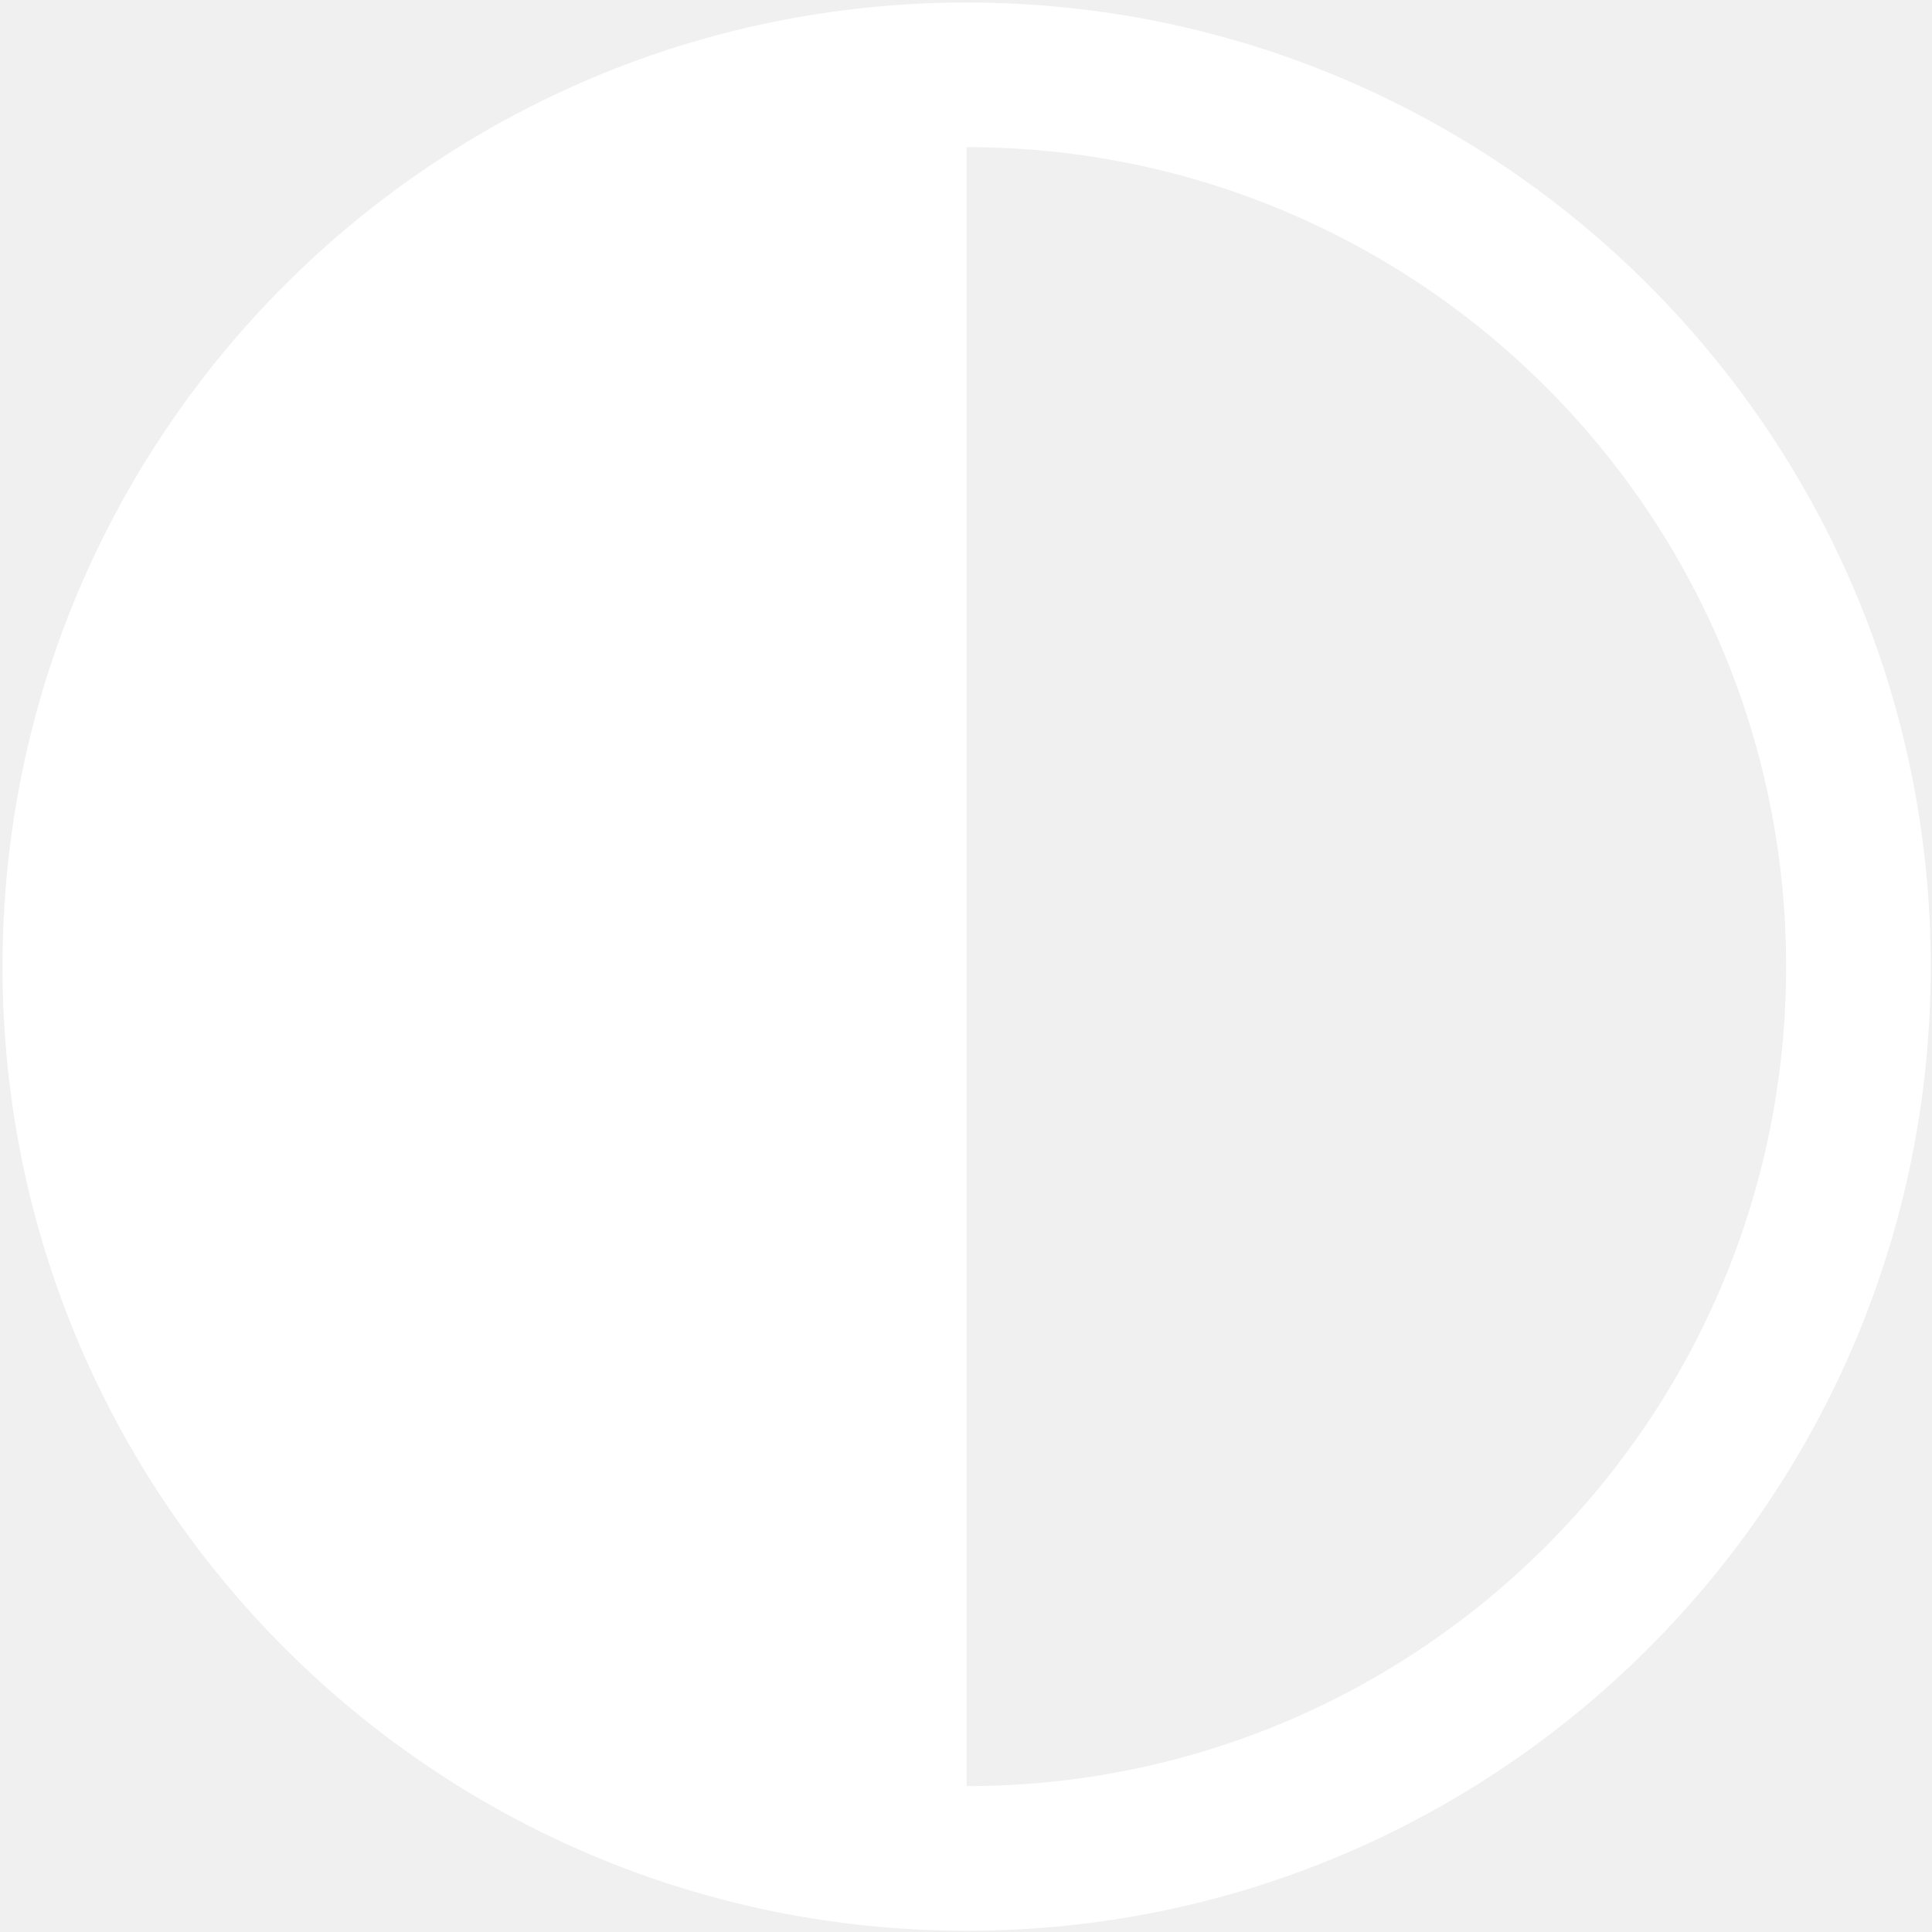
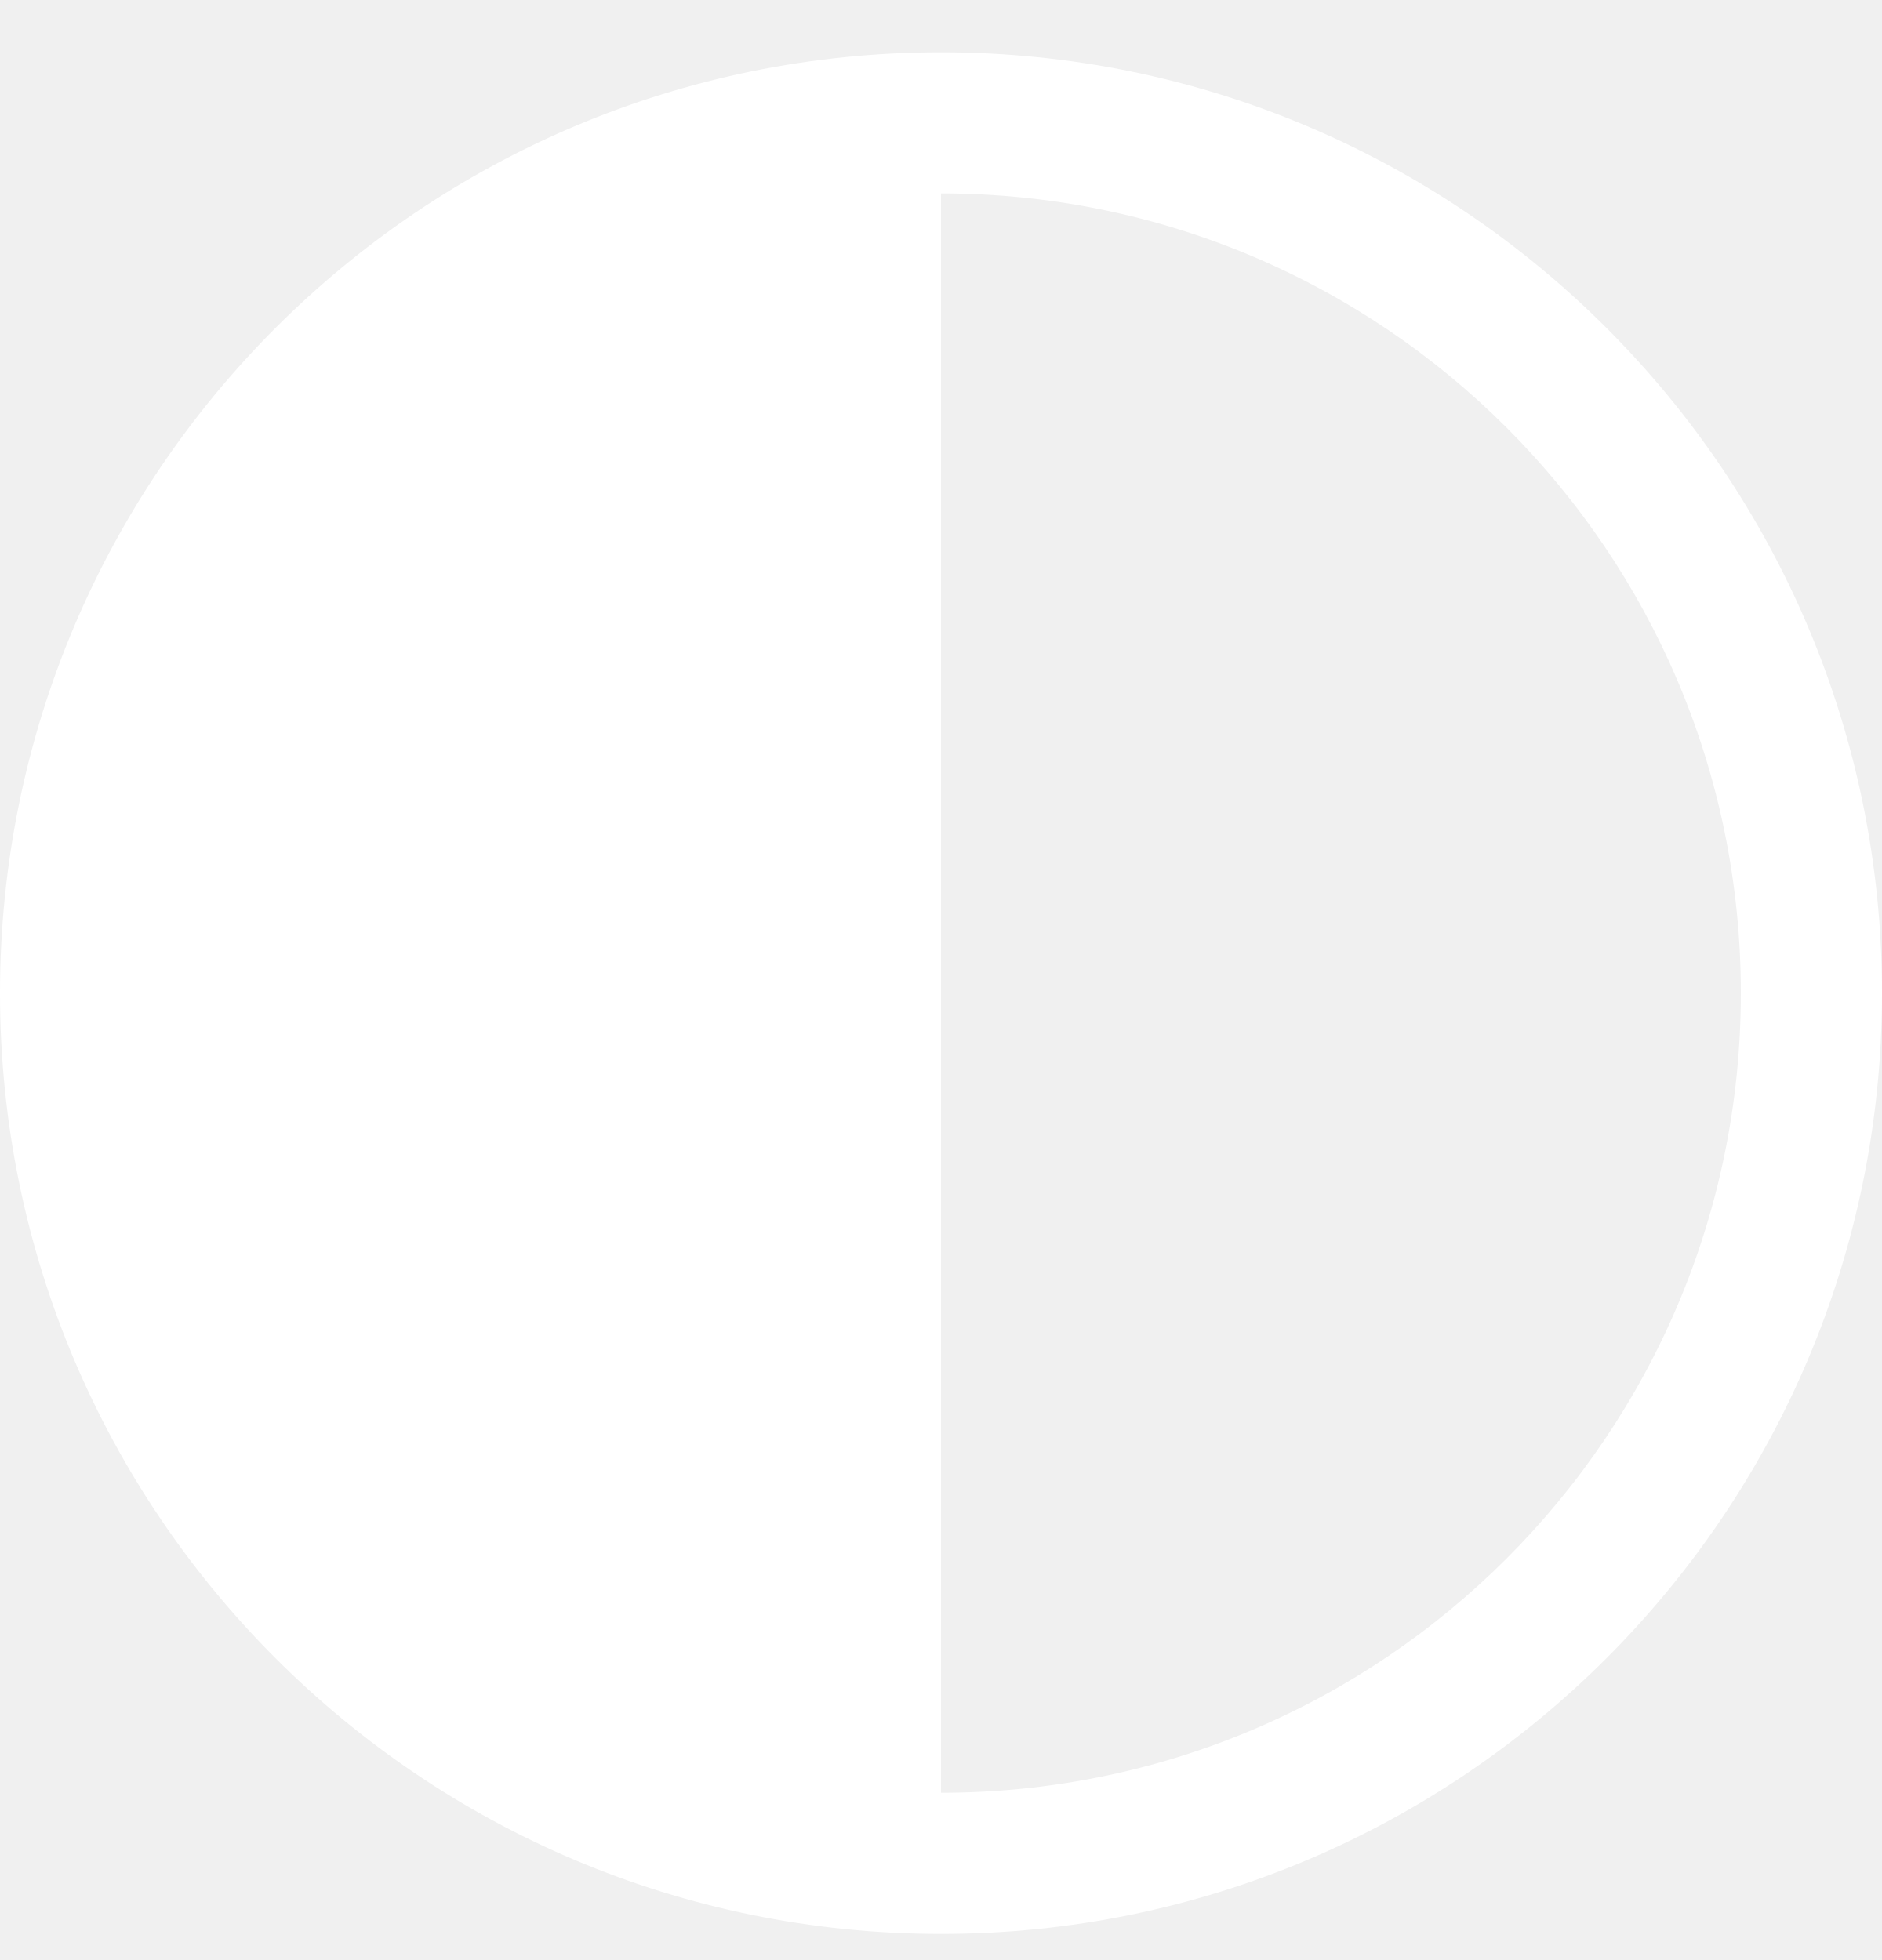
- <svg xmlns="http://www.w3.org/2000/svg" width="513" height="513" viewBox="0 0 513 513" fill="none">
-   <path d="M256.667 512.667C398.051 512.667 512.667 398.052 512.667 256.667C512.667 115.282 398.051 0.667 256.667 0.667C115.282 0.667 0.667 115.282 0.667 256.667C0.667 398.052 115.282 512.667 256.667 512.667ZM256.667 474.267V39.067C376.844 39.067 474.267 136.49 474.267 256.667C474.267 376.844 376.844 474.267 256.667 474.267Z" fill="white" />
+ <svg xmlns="http://www.w3.org/2000/svg" width="24" height="25" viewBox="0 0 24 25" fill="none">
+   <path d="M12 24.667C18.627 24.667 24 19.294 24 12.667C24 6.039 18.627 0.667 12 0.667C5.373 0.667 0 6.039 0 12.667C0 19.294 5.373 24.667 12 24.667ZM12 22.867V2.467C17.633 2.467 22.2 7.033 22.2 12.667C22.2 18.3 17.633 22.867 12 22.867Z" fill="white" />
</svg>
